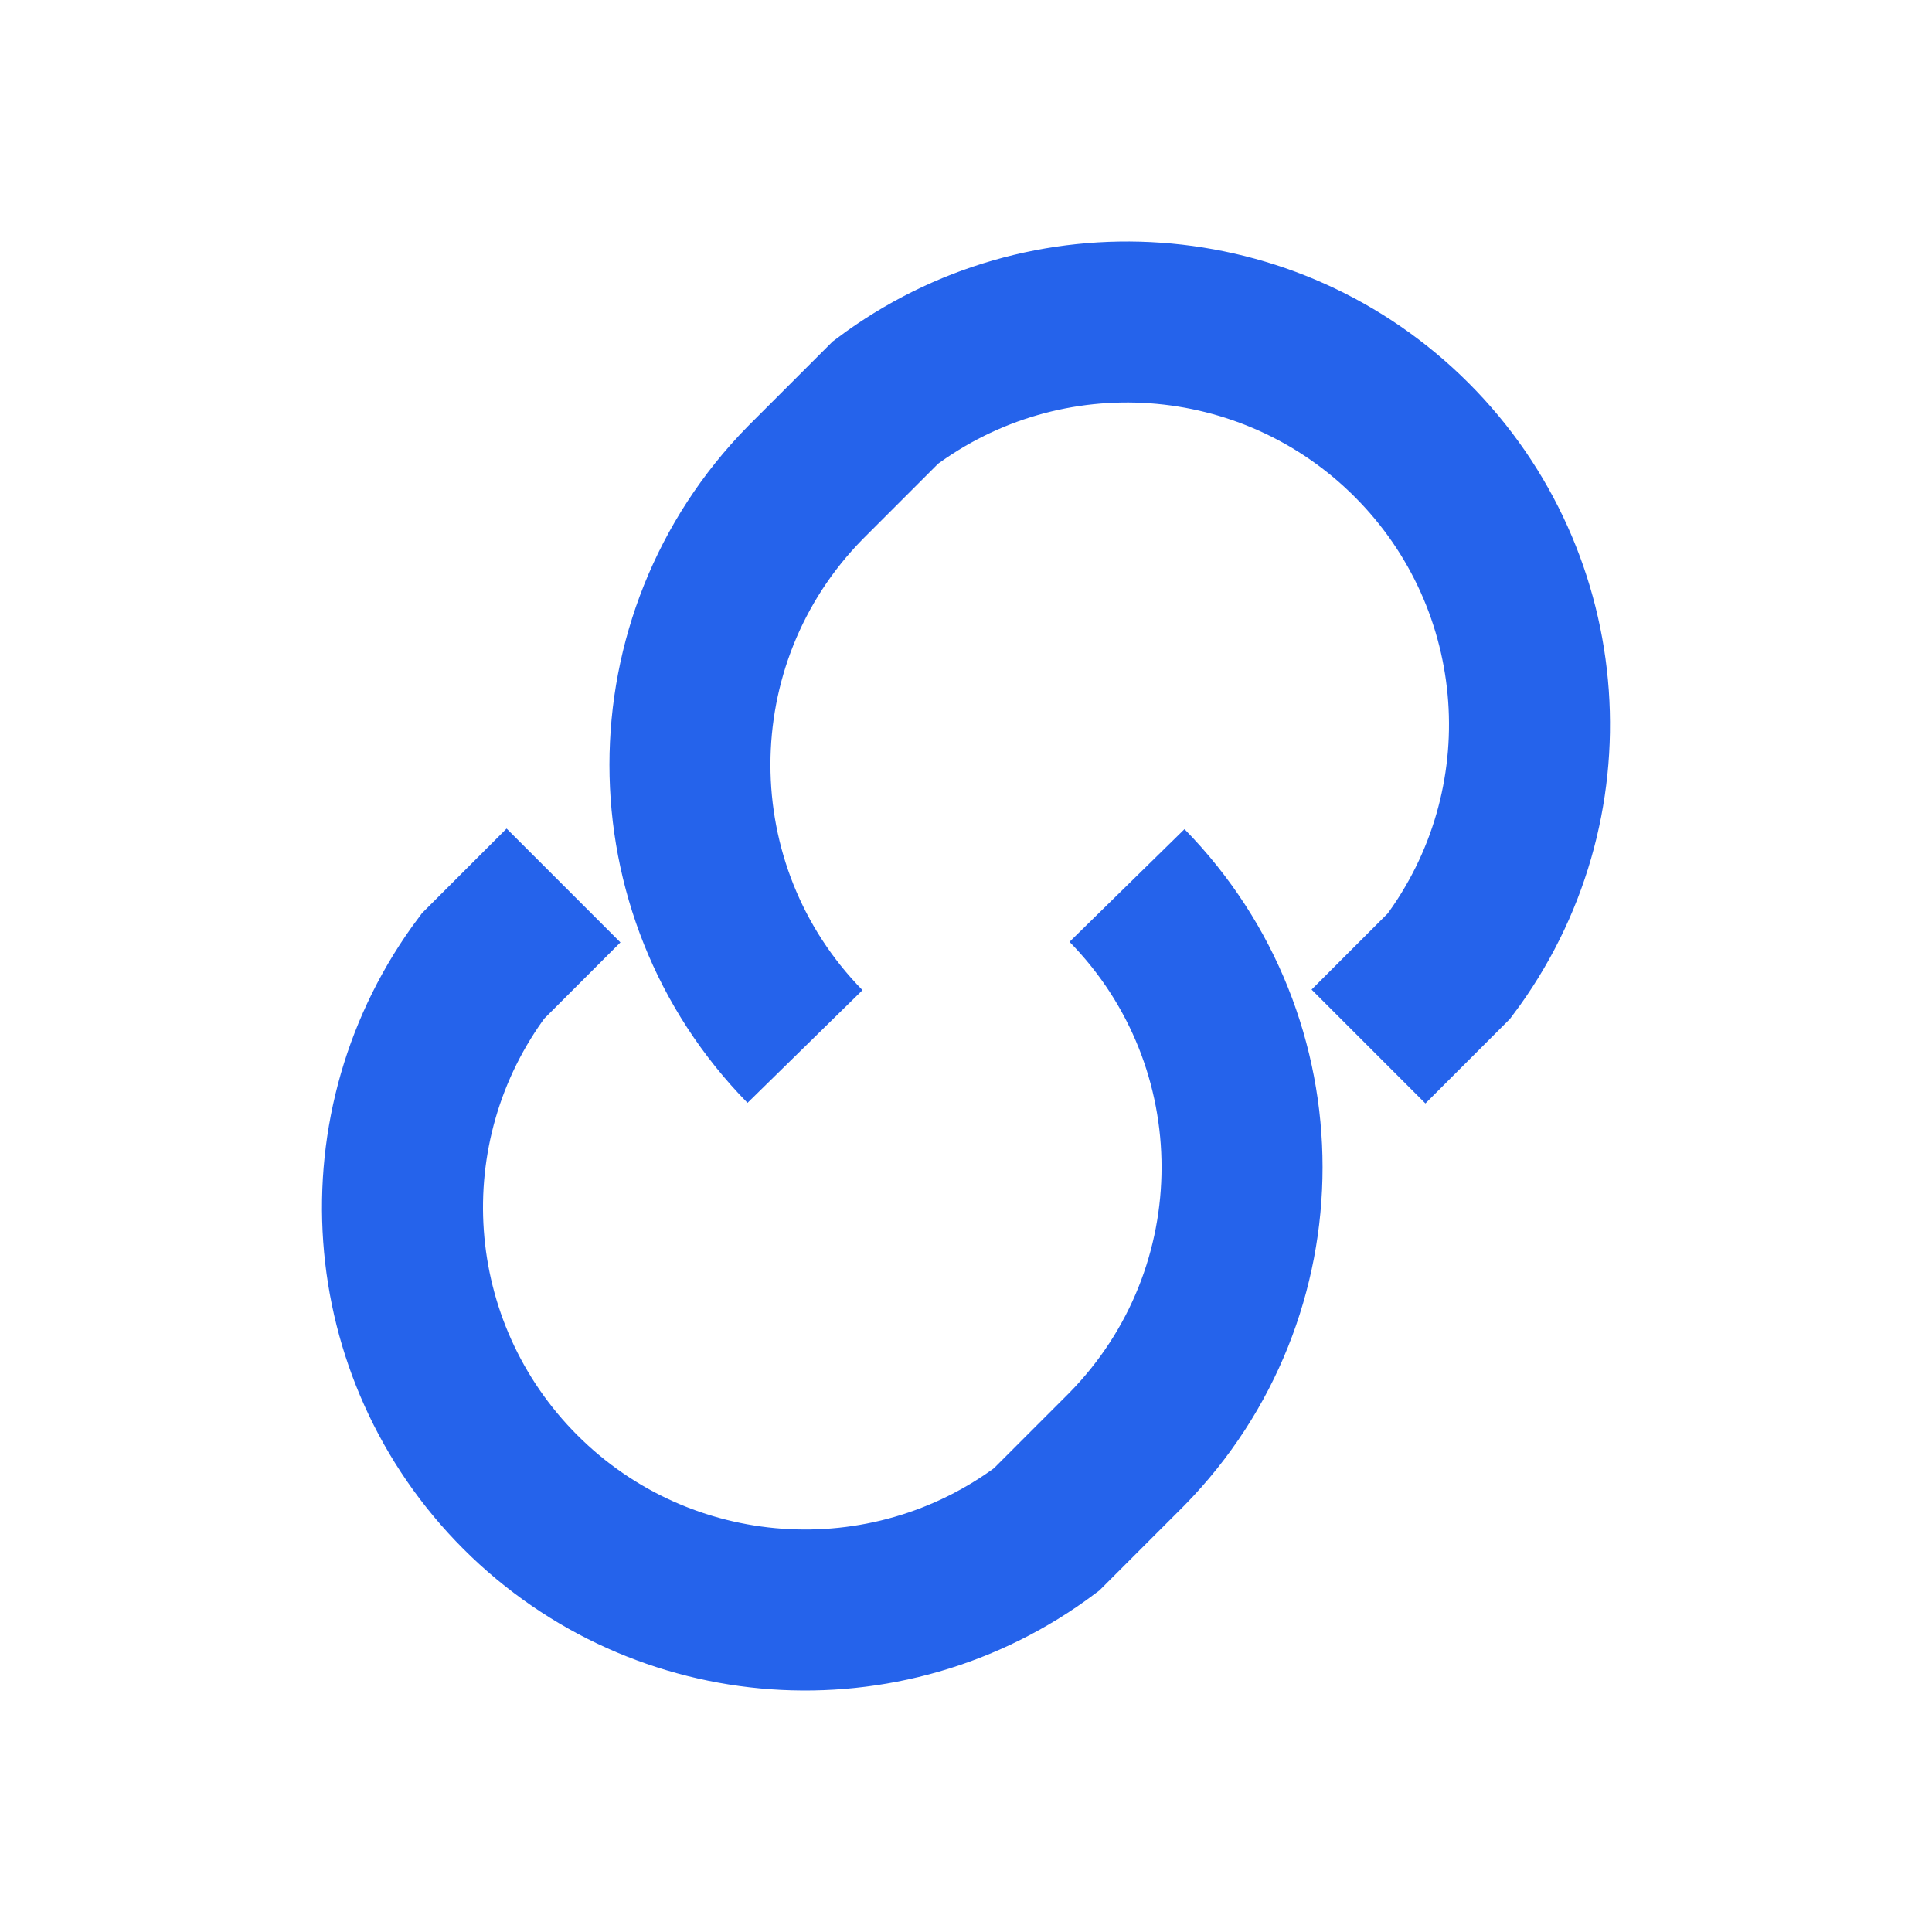
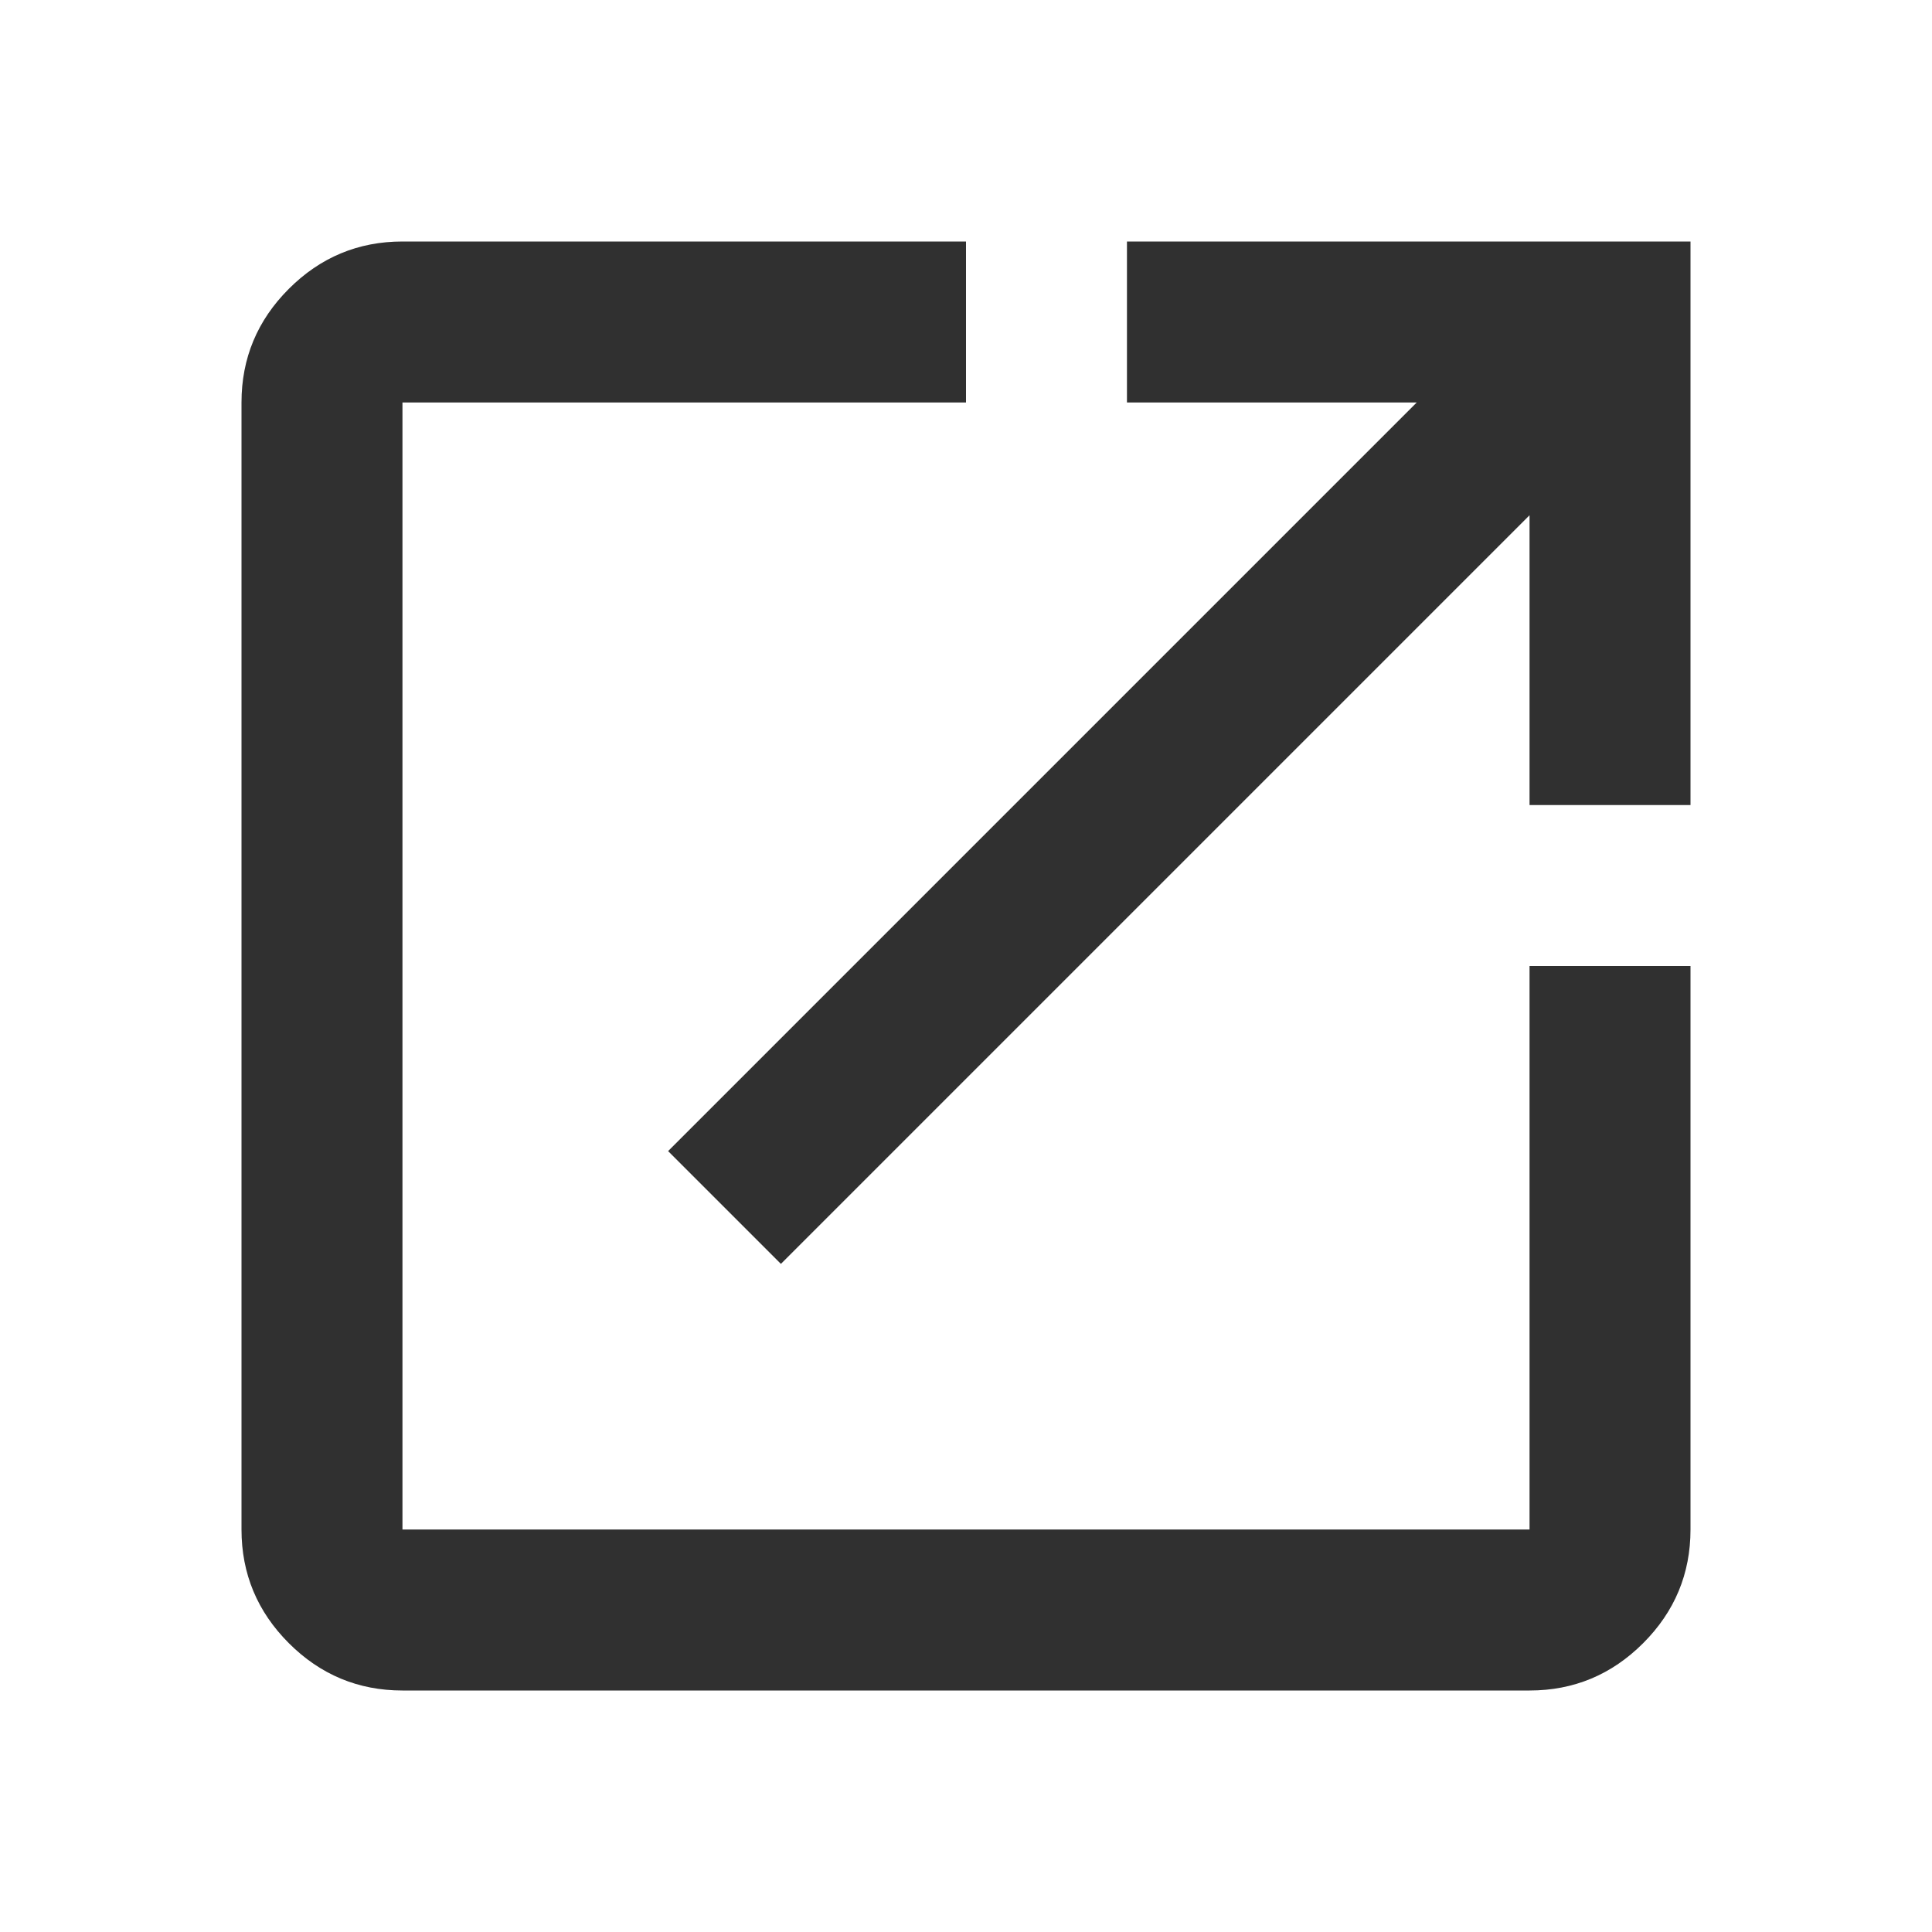
- <svg xmlns="http://www.w3.org/2000/svg" width="24" height="24" viewBox="0 0 24 24" fill="none" stroke="#2563eb" stroke-width="2">
-   <path d="M10 13a5 5 0 0 1 0-7l1-1a5 5 0 0 1 7 7l-1 1" />
-   <path d="M14 11a5 5 0 0 1 0 7l-1 1a5 5 0 0 1-7-7l1-1" />
+ <svg xmlns="http://www.w3.org/2000/svg" width="16" height="16" viewBox="0 0 16 16" fill="none">
+   <path d="M3.333 14C2.967 14 2.653 13.869 2.392 13.608C2.131 13.347 2 13.033 2 12.667V3.333C2 2.967 2.131 2.653 2.392 2.392C2.653 2.131 2.967 2 3.333 2H8V3.333H3.333V12.667H12.667V8H14V12.667C14 13.033 13.869 13.347 13.608 13.608C13.347 13.869 13.033 14 12.667 14H3.333ZM6.467 10.467L5.533 9.533L11.733 3.333H9.333V2H14V6.667H12.667V4.267L6.467 10.467Z" fill="#303030" />
</svg>
